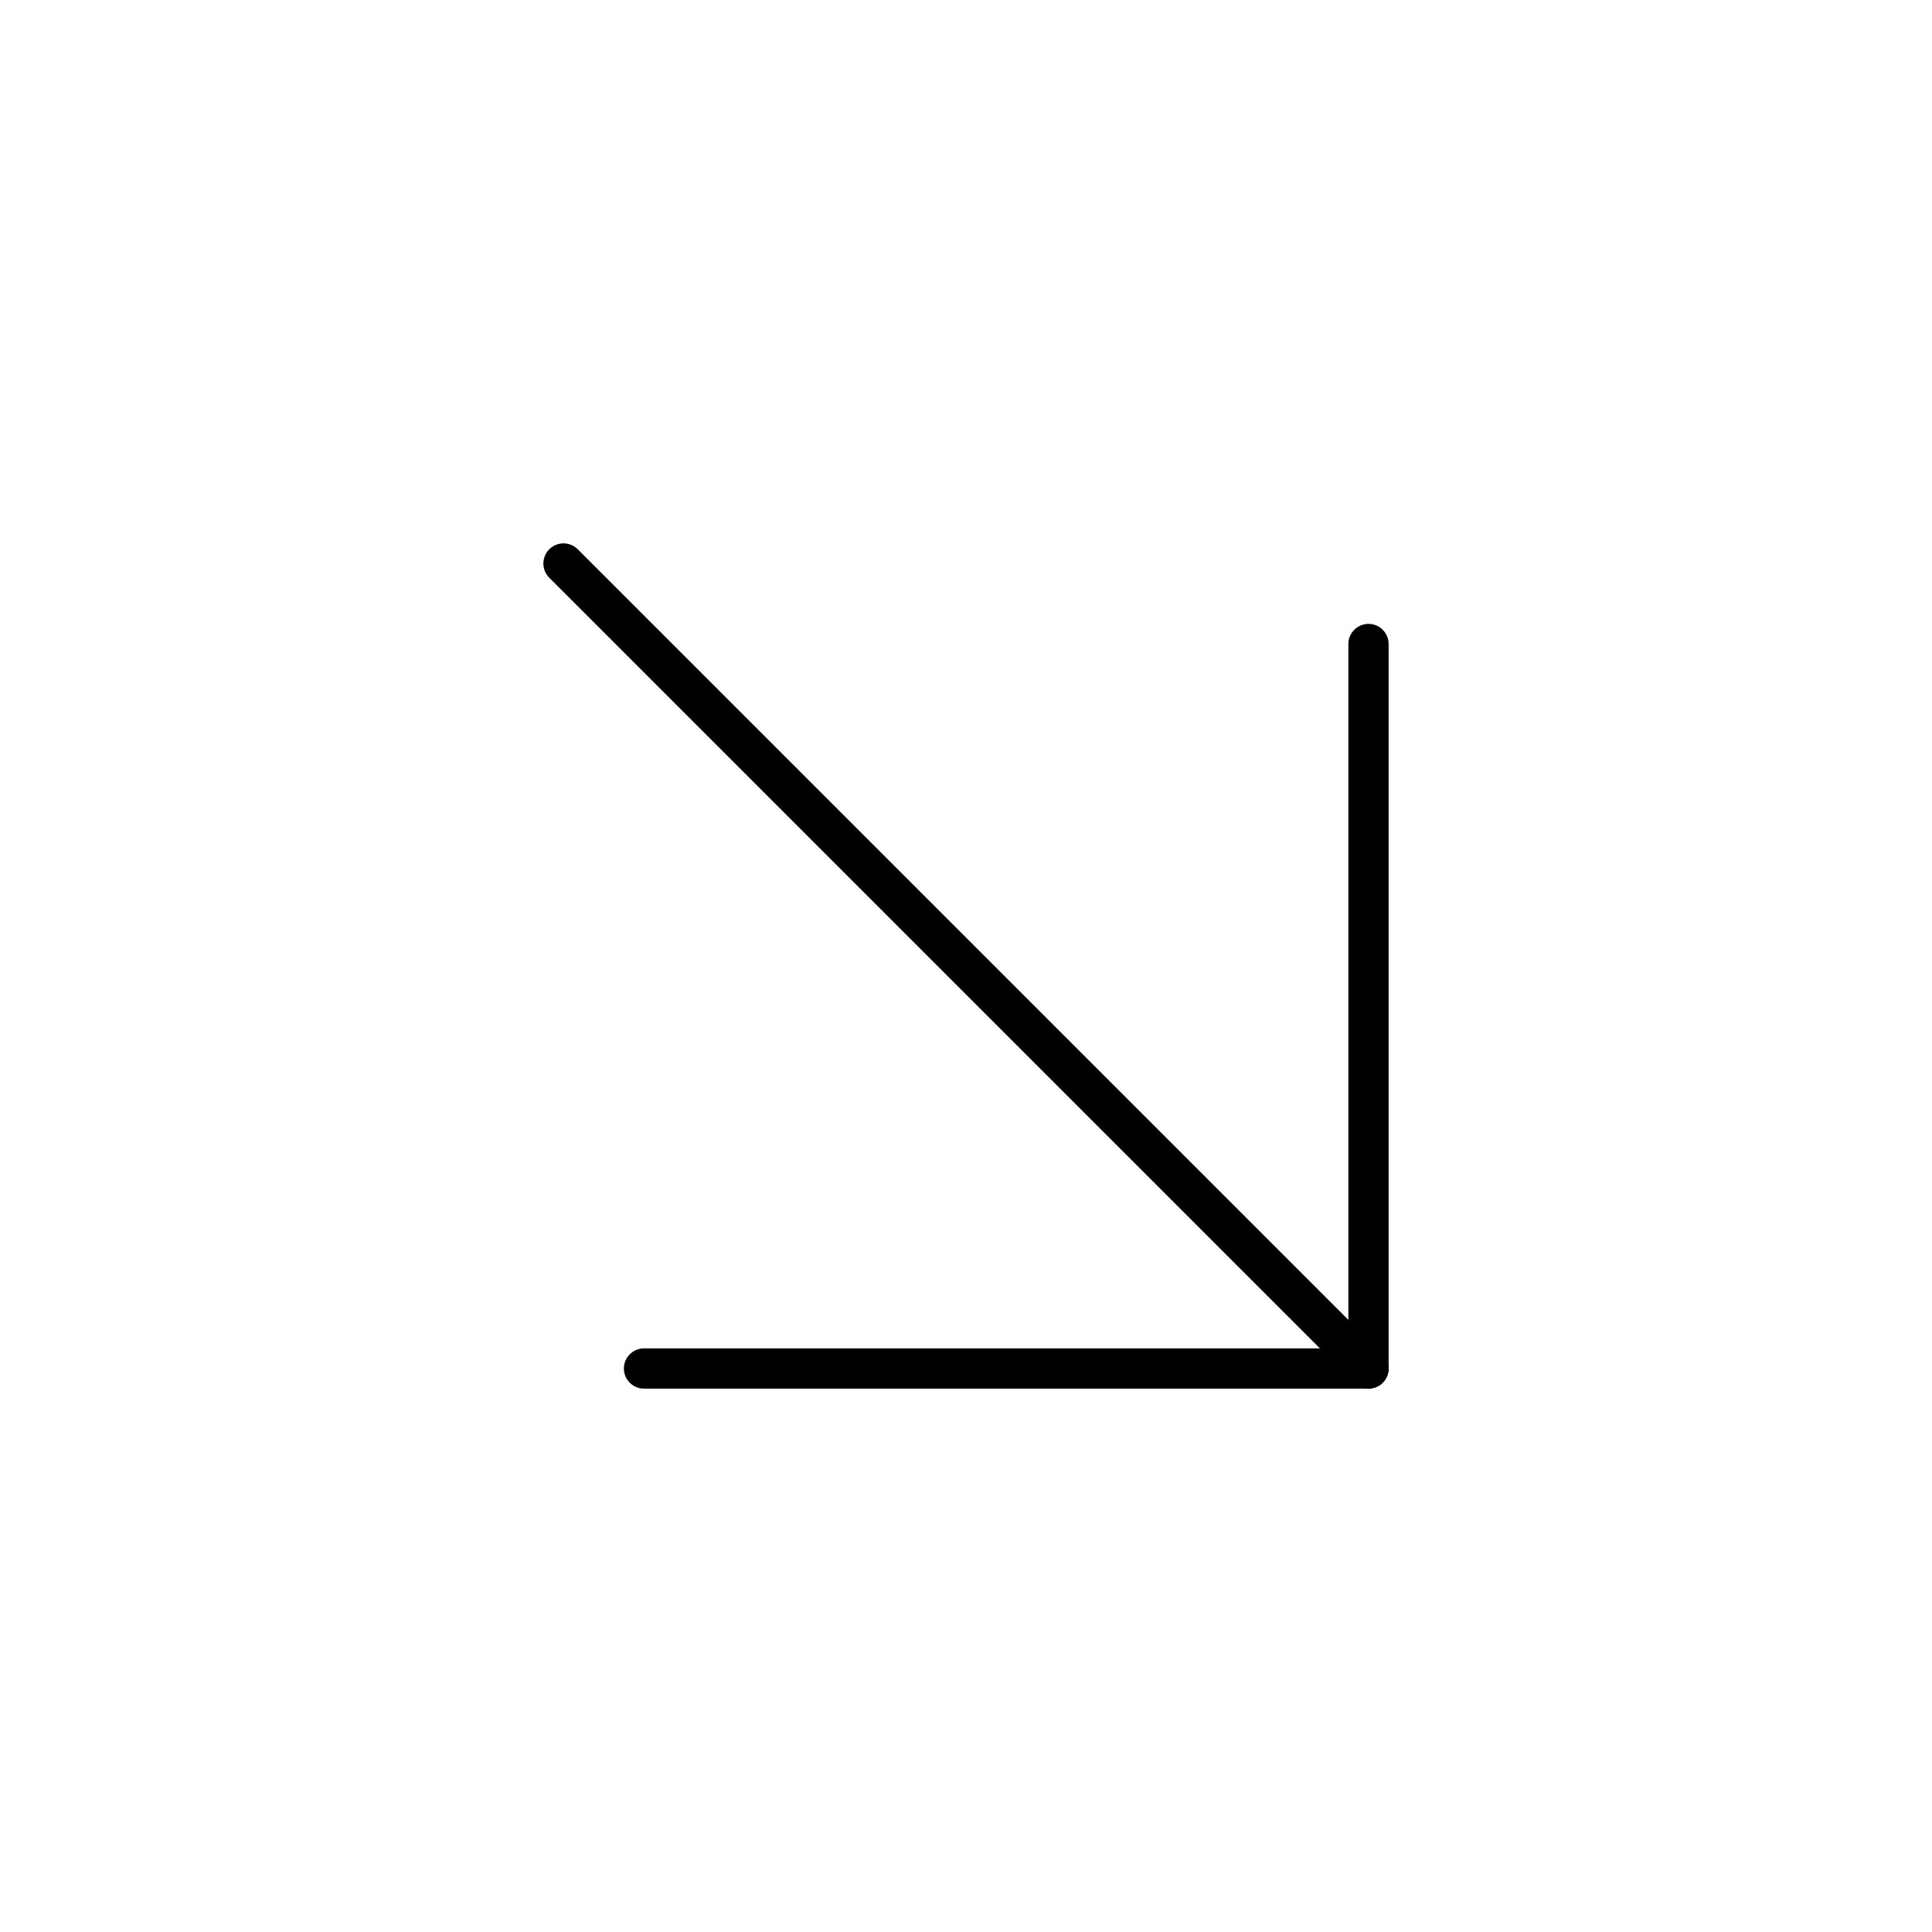
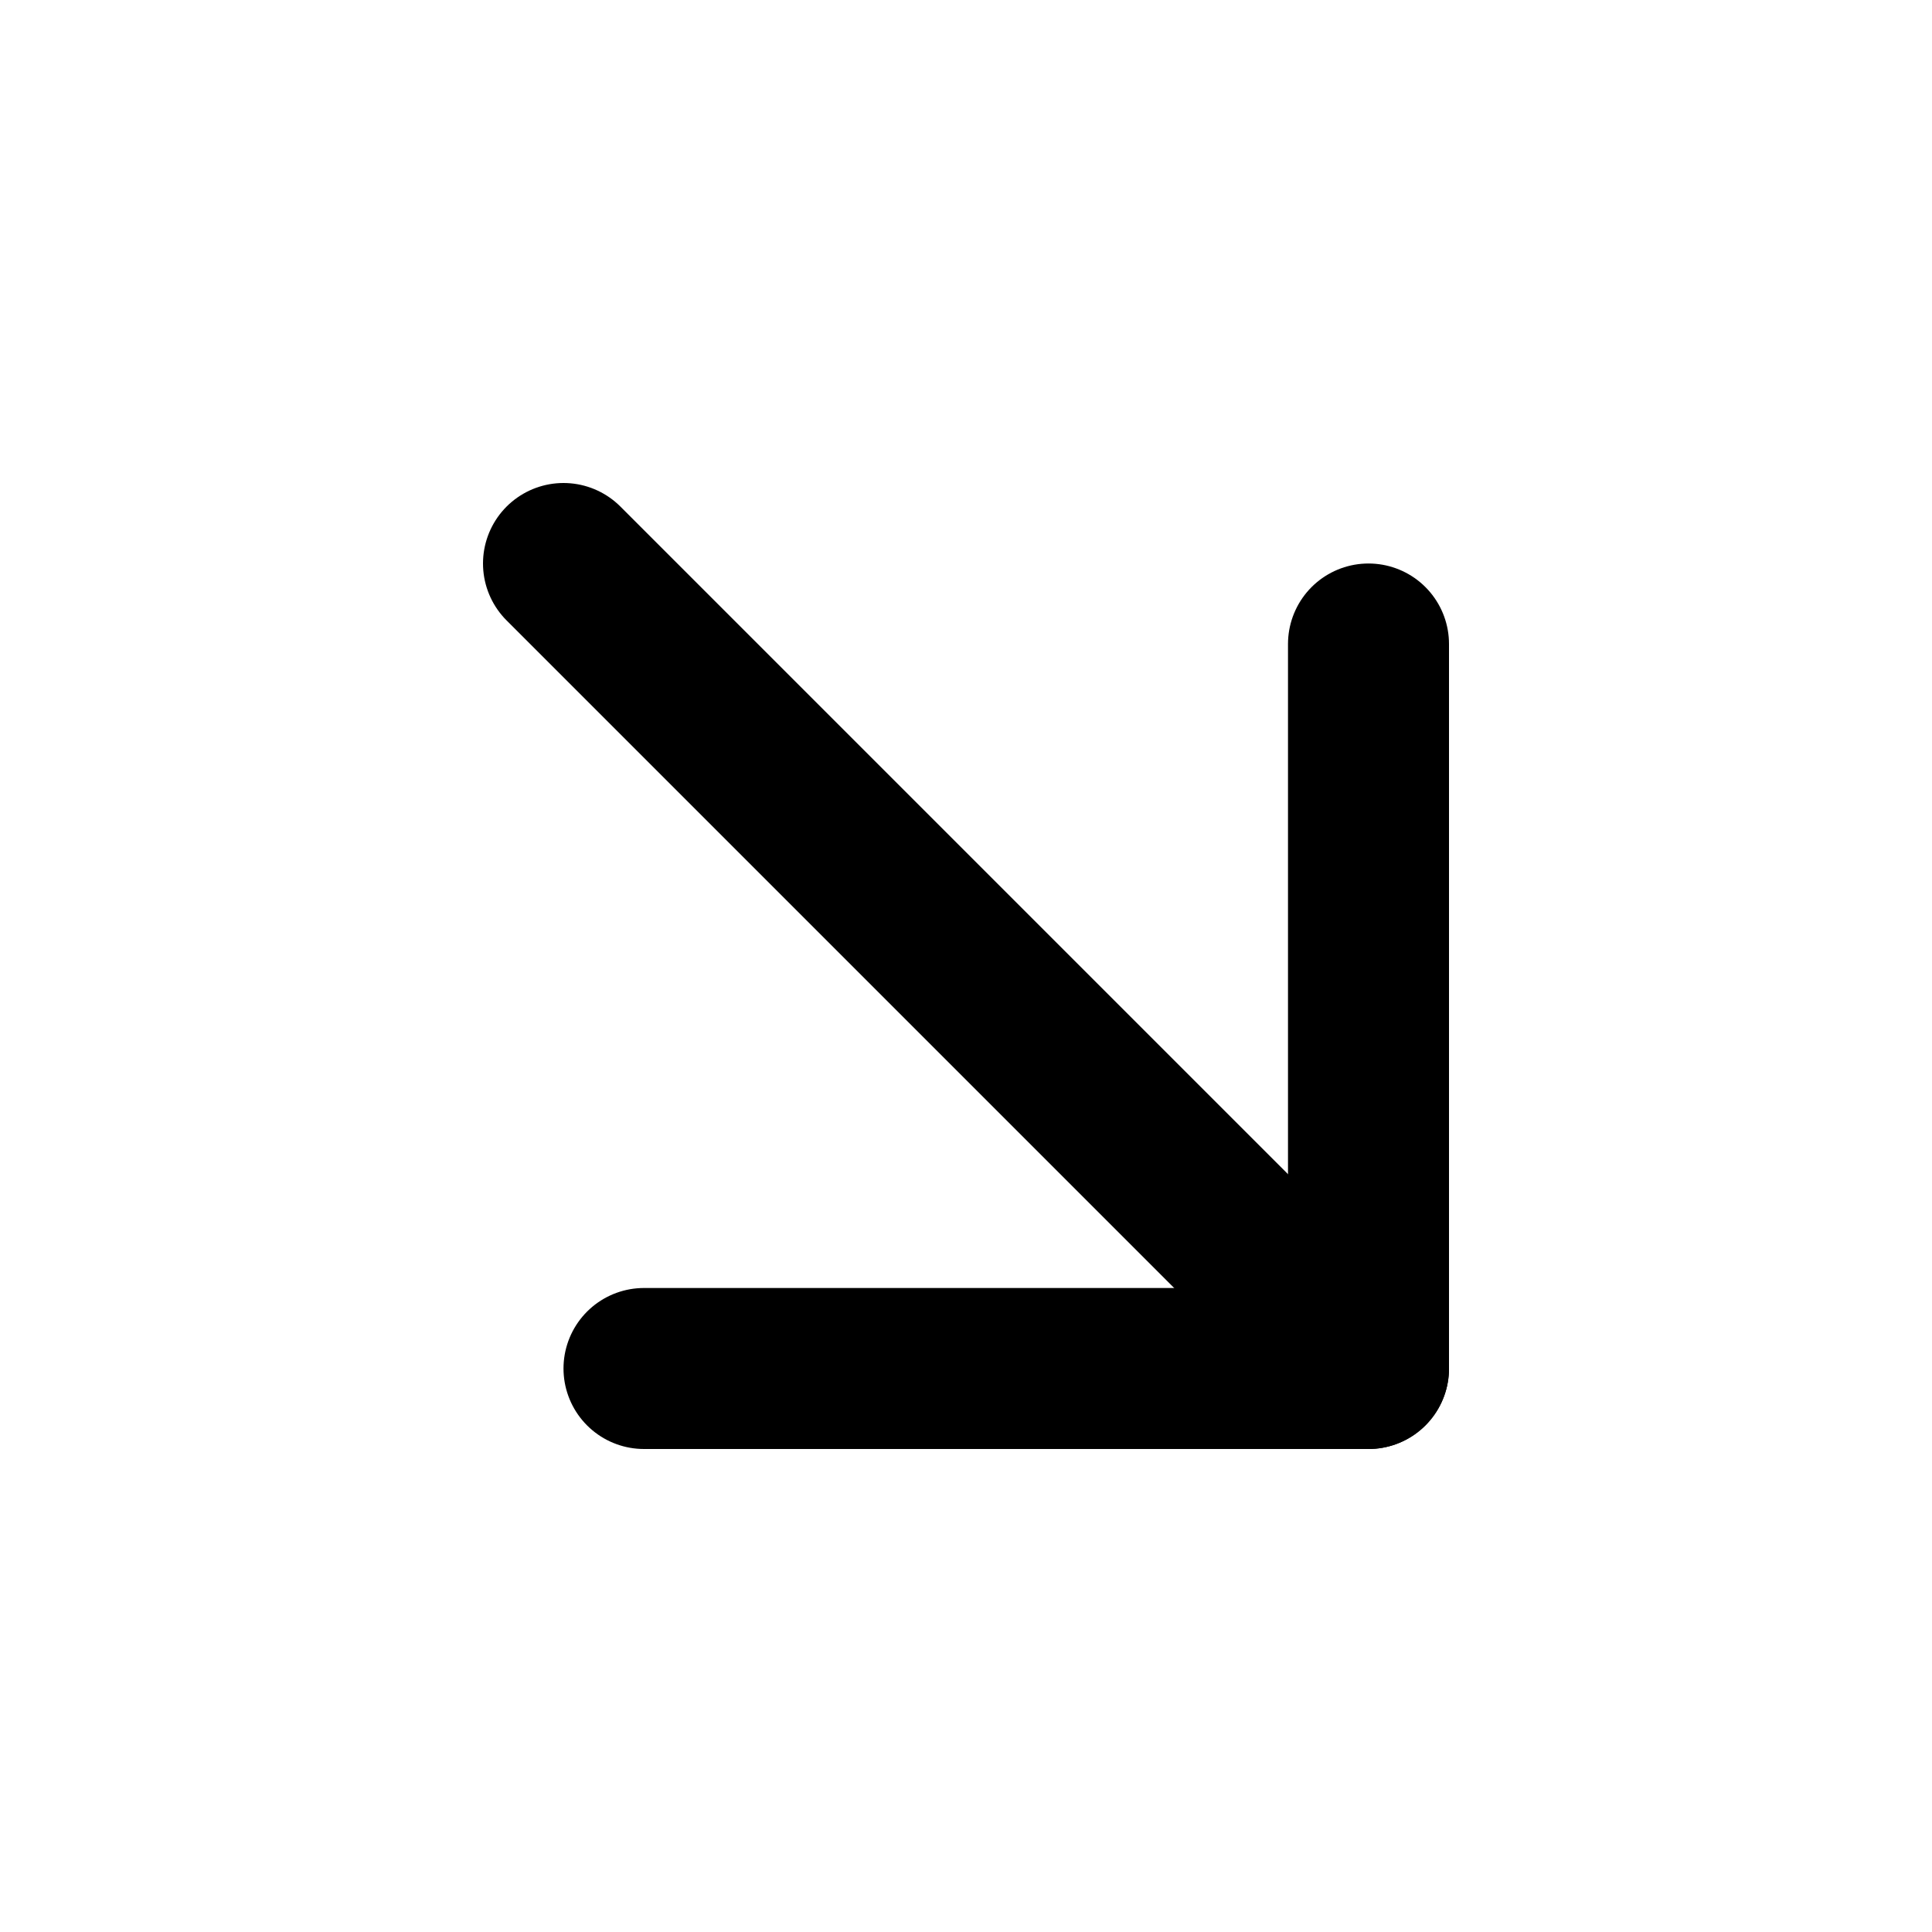
- <svg xmlns="http://www.w3.org/2000/svg" class="icon icon-tabler icon-tabler-arrow-down-right" width="124" height="124" viewBox="0 0 24 24" stroke-width=".5" stroke="currentColor" fill="none" stroke-linecap="round" stroke-linejoin="round">
+ <svg xmlns="http://www.w3.org/2000/svg" class="icon icon-tabler icon-tabler-arrow-down-right" width="24" height="24" viewBox="0 0 24 24" stroke-width="2" stroke="currentColor" fill="none" stroke-linecap="round" stroke-linejoin="round">
  <path stroke="none" d="M0 0h24v24H0z" />
  <line x1="7" y1="7" x2="17" y2="17" />
  <polyline points="17 8 17 17 8 17" />
</svg>
